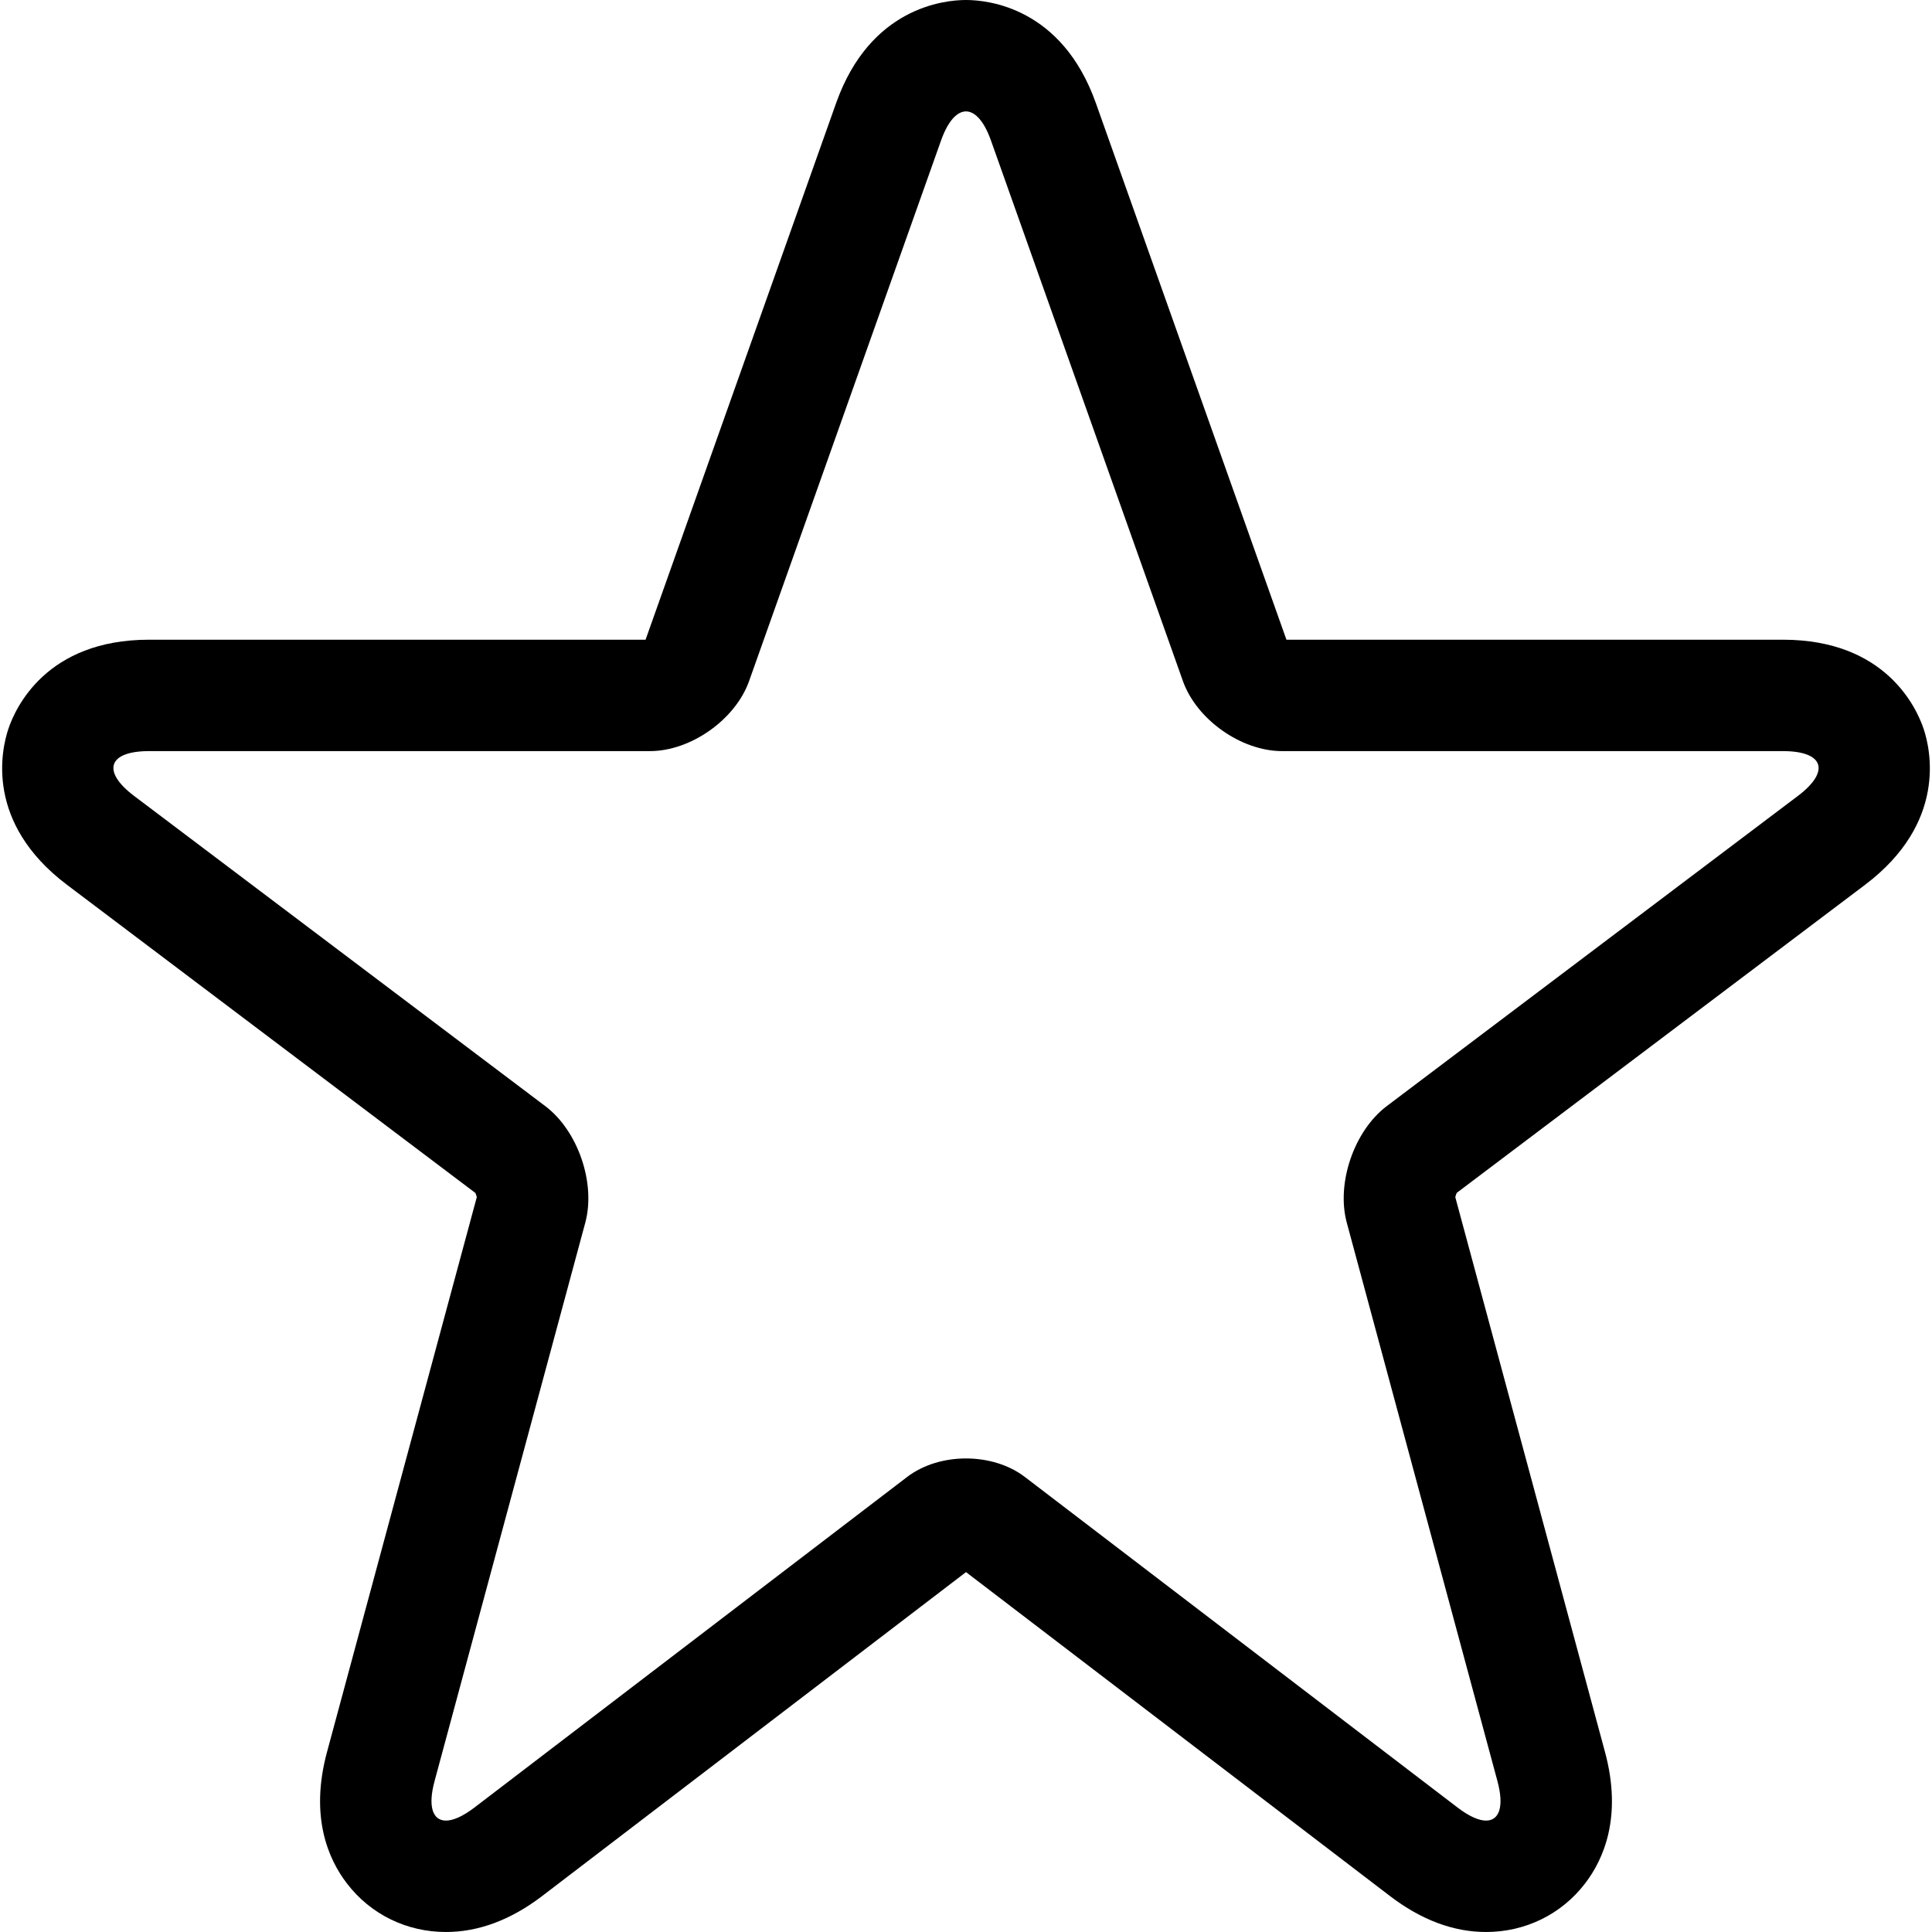
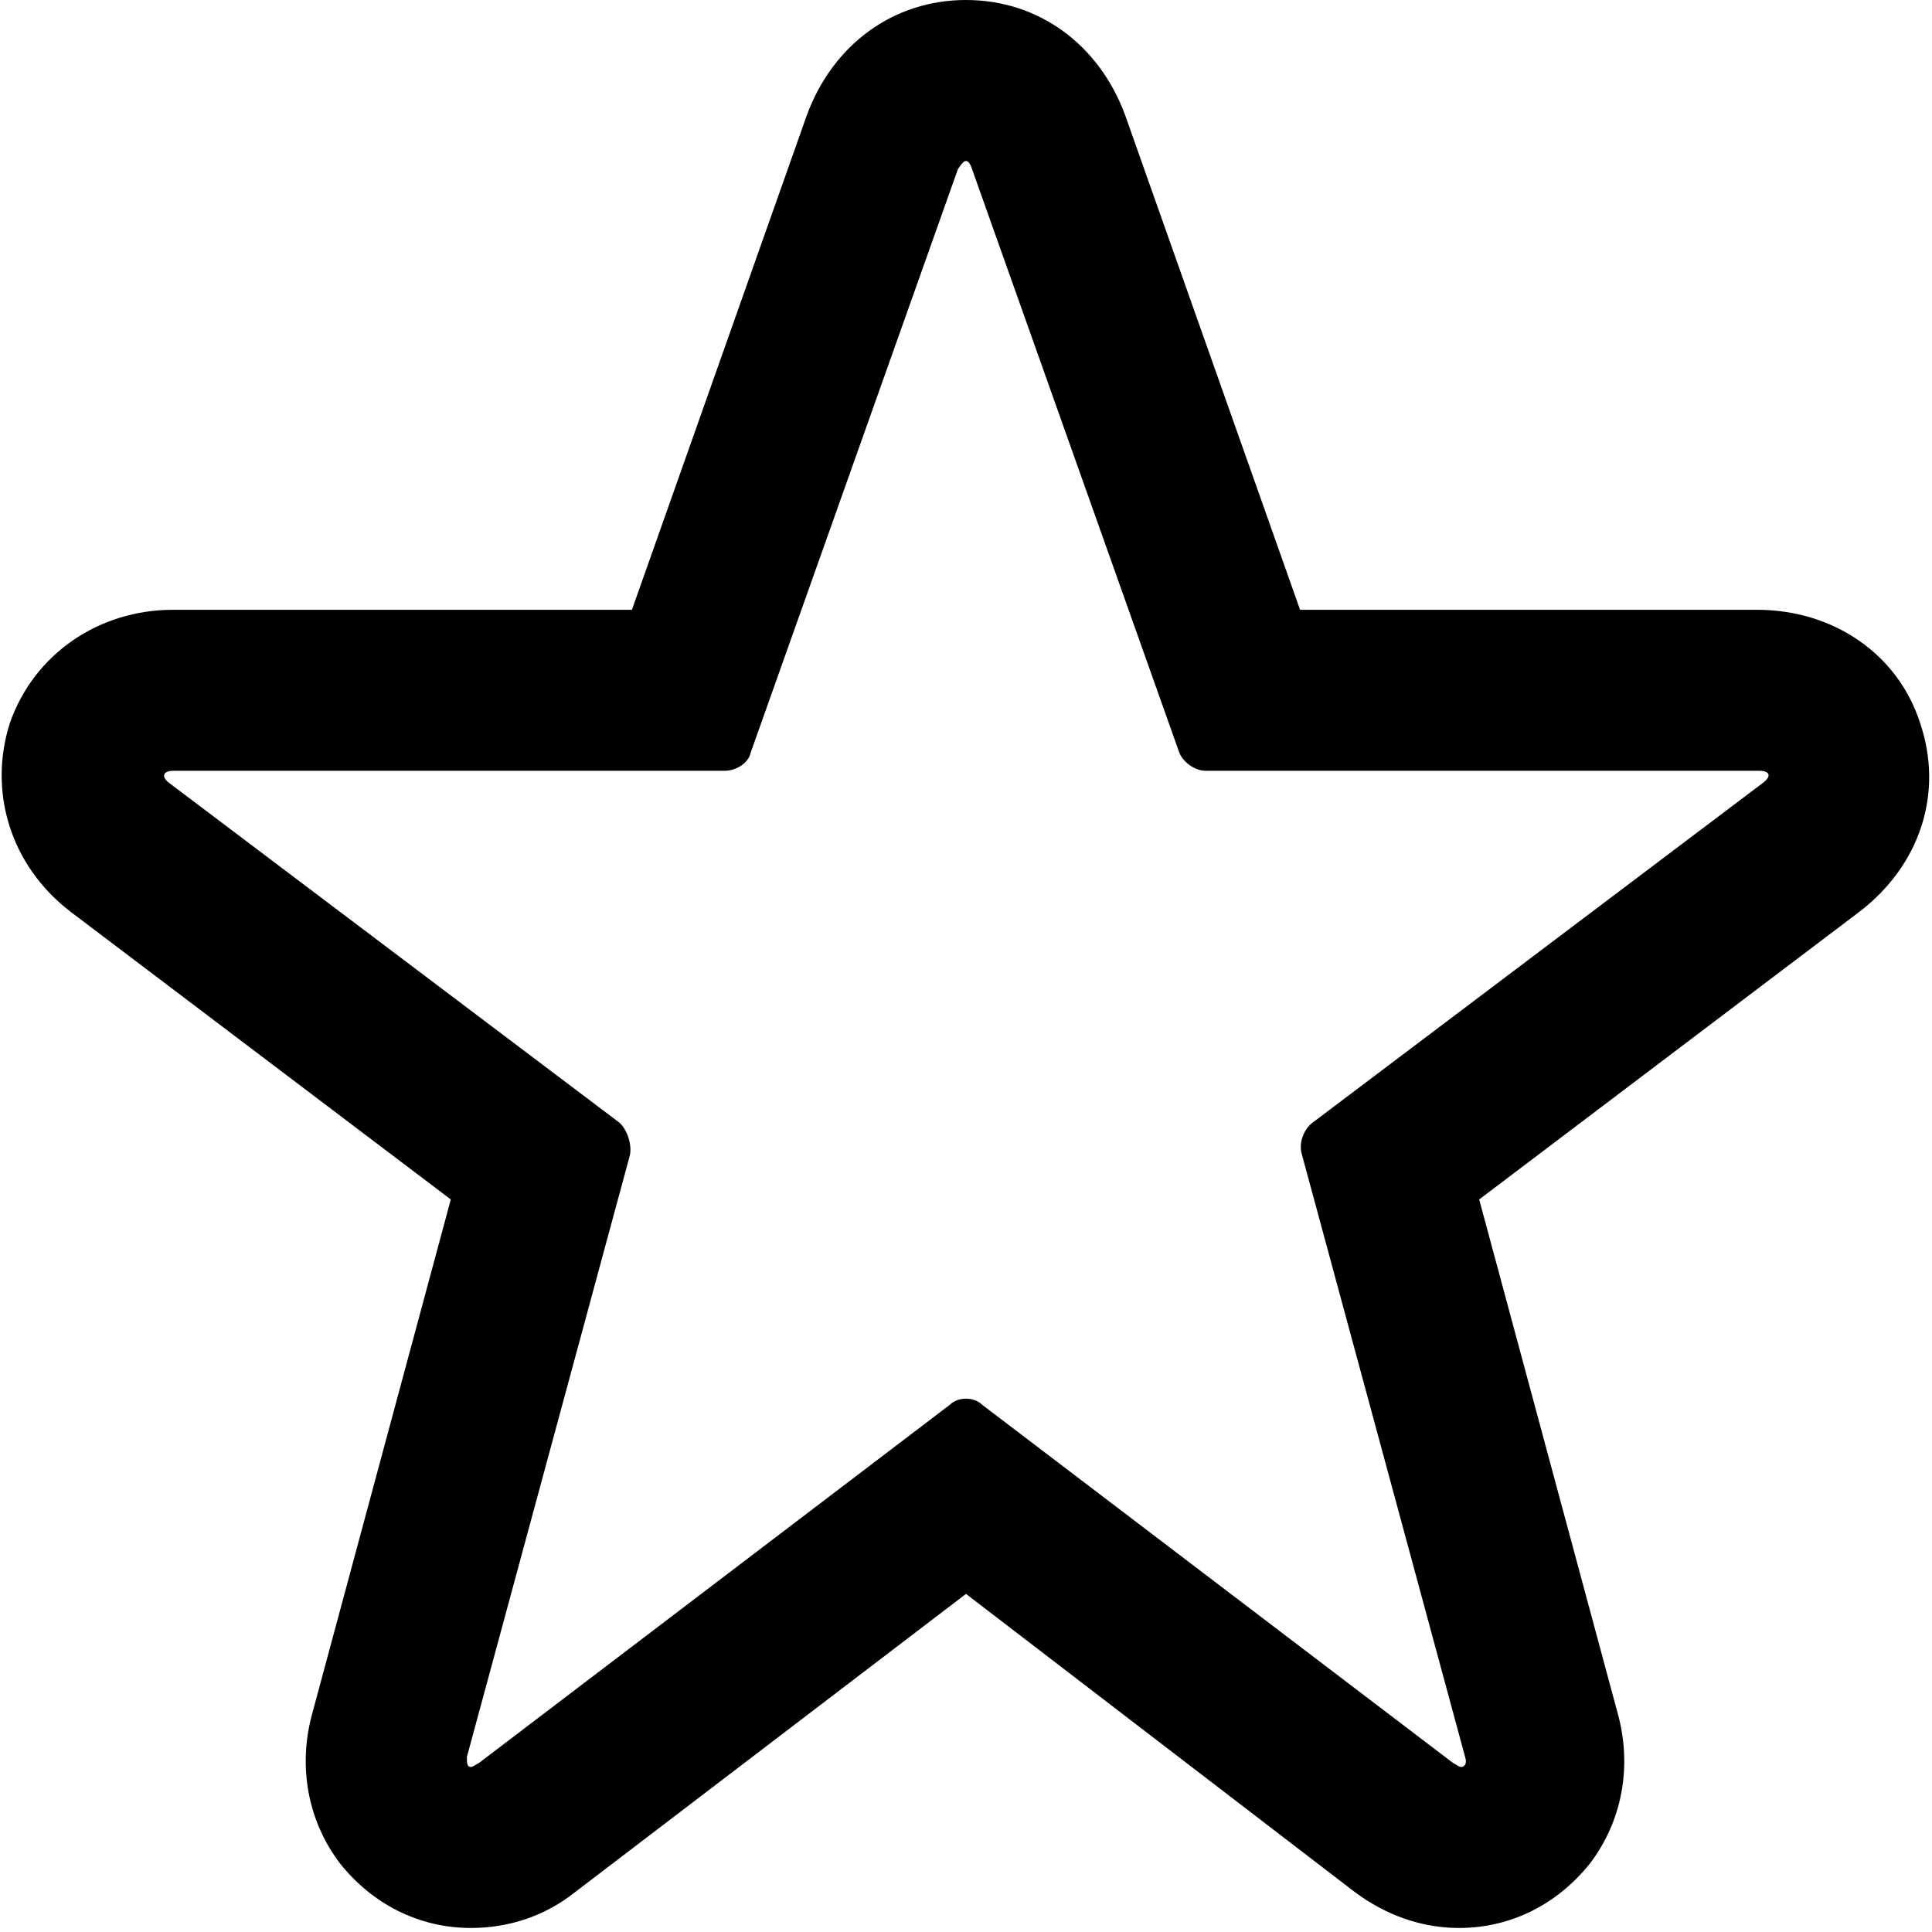
- <svg xmlns="http://www.w3.org/2000/svg" version="1.1" id="Layer_1" x="0px" y="0px" width="512px" height="512px" viewBox="0 0 512 512" style="enable-background:new 0 0 512 512;" xml:space="preserve">
+ <svg xmlns="http://www.w3.org/2000/svg" version="1.1" id="Layer_1" x="0px" y="0px" viewBox="0 0 96 96" enable-background="new 0 0 96 96" xml:space="preserve">
  <g>
-     <path d="M256.001,29.523c2.383,0,4.766,2.547,6.592,7.65l50.898,143.331c3.633,10.207,15.453,18.548,26.274,18.548h132.74   c10.821,0,12.609,5.334,3.979,11.859l-109.003,82.237c-8.63,6.535-13.397,20.412-10.571,30.869l39.922,147.982   c1.826,6.746,0.5,10.476-3.018,10.476c-1.903,0-4.459-1.115-7.496-3.421l-114.673-87.609c-4.306-3.307-9.976-4.94-15.646-4.94   c-5.671,0-11.341,1.634-15.646,4.94l-114.672,87.609c-3.037,2.306-5.594,3.421-7.497,3.421c-3.517,0-4.844-3.729-3.018-10.476   l39.941-147.982c2.825-10.457-1.941-24.334-10.571-30.859L35.517,210.912c-8.631-6.525-6.844-11.859,3.979-11.859h132.74   c10.821,0,22.643-8.342,26.275-18.548l50.896-143.331C251.233,32.07,253.617,29.523,256.001,29.523 M256.001,0   c-5.786,0-25.392,1.96-34.406,27.274l-50.513,142.255H39.495c-27.236,0-35.405,18.077-37.27,23.613   c-1.864,5.545-6.247,24.892,15.493,41.316l108.252,81.68c0.154,0.308,0.309,0.77,0.385,1.115L86.663,464.294   c-4.613,17.067,0.308,28.369,5.267,34.828C98.196,507.31,107.749,512,118.186,512c8.611,0,17.146-3.19,25.392-9.457l112.424-85.918   l112.404,85.88c8.265,6.305,16.799,9.495,25.41,9.495c10.418,0,19.99-4.69,26.256-12.878c4.959-6.459,9.879-17.761,5.267-34.828   l-39.673-147.041c0.077-0.346,0.23-0.808,0.385-1.135l108.215-81.641c21.758-16.443,17.375-35.79,15.511-41.335   c-1.864-5.536-10.033-23.613-37.27-23.613H340.919L290.406,27.294C281.392,1.96,261.786,0,256.001,0L256.001,0z" />
+     <path d="M48,8c0.1,0,0.2,0.1,0.3,0.4l10.3,29c0.2,0.5,0.8,0.9,1.3,0.9h27.5c0.6,0,0.6,0.3,0.2,0.6L65.2,55.8   c-0.4,0.3-0.7,1-0.5,1.6l8.1,29.9c0.1,0.3,0,0.5-0.2,0.5c-0.1,0-0.2-0.1-0.4-0.2L48.8,69.8c-0.2-0.2-0.5-0.3-0.8-0.3   s-0.6,0.1-0.8,0.3L23.8,87.6c-0.2,0.1-0.3,0.2-0.4,0.2c-0.2,0-0.2-0.2-0.2-0.5l8.1-29.9c0.1-0.5-0.1-1.2-0.5-1.6L8.4,38.9   c-0.4-0.3-0.3-0.6,0.2-0.6H36c0.6,0,1.2-0.4,1.3-0.9l10.3-29C47.8,8.1,47.9,8,48,8 M48,0c-3.6,0-6.6,2.2-7.9,5.7l-8.7,24.6H8.6   c-3.7,0-6.9,2.2-8.1,5.6c-1.1,3.4,0,7.1,3,9.4l18.9,14.3l-6.9,25.6c-0.7,2.6-0.2,5.3,1.4,7.4c1.6,2,3.9,3.2,6.5,3.2   c1.9,0,3.7-0.6,5.2-1.8L48,79.2L67.3,94c1.6,1.2,3.4,1.8,5.2,1.8c2.6,0,4.9-1.2,6.5-3.2c1.6-2.1,2.1-4.8,1.4-7.4l-6.9-25.6   l18.9-14.3c3-2.3,4.2-5.9,3-9.4c-1.1-3.4-4.3-5.6-8.1-5.6H64.6L55.9,5.7C54.6,2.2,51.6,0,48,0L48,0z" />
  </g>
</svg>
